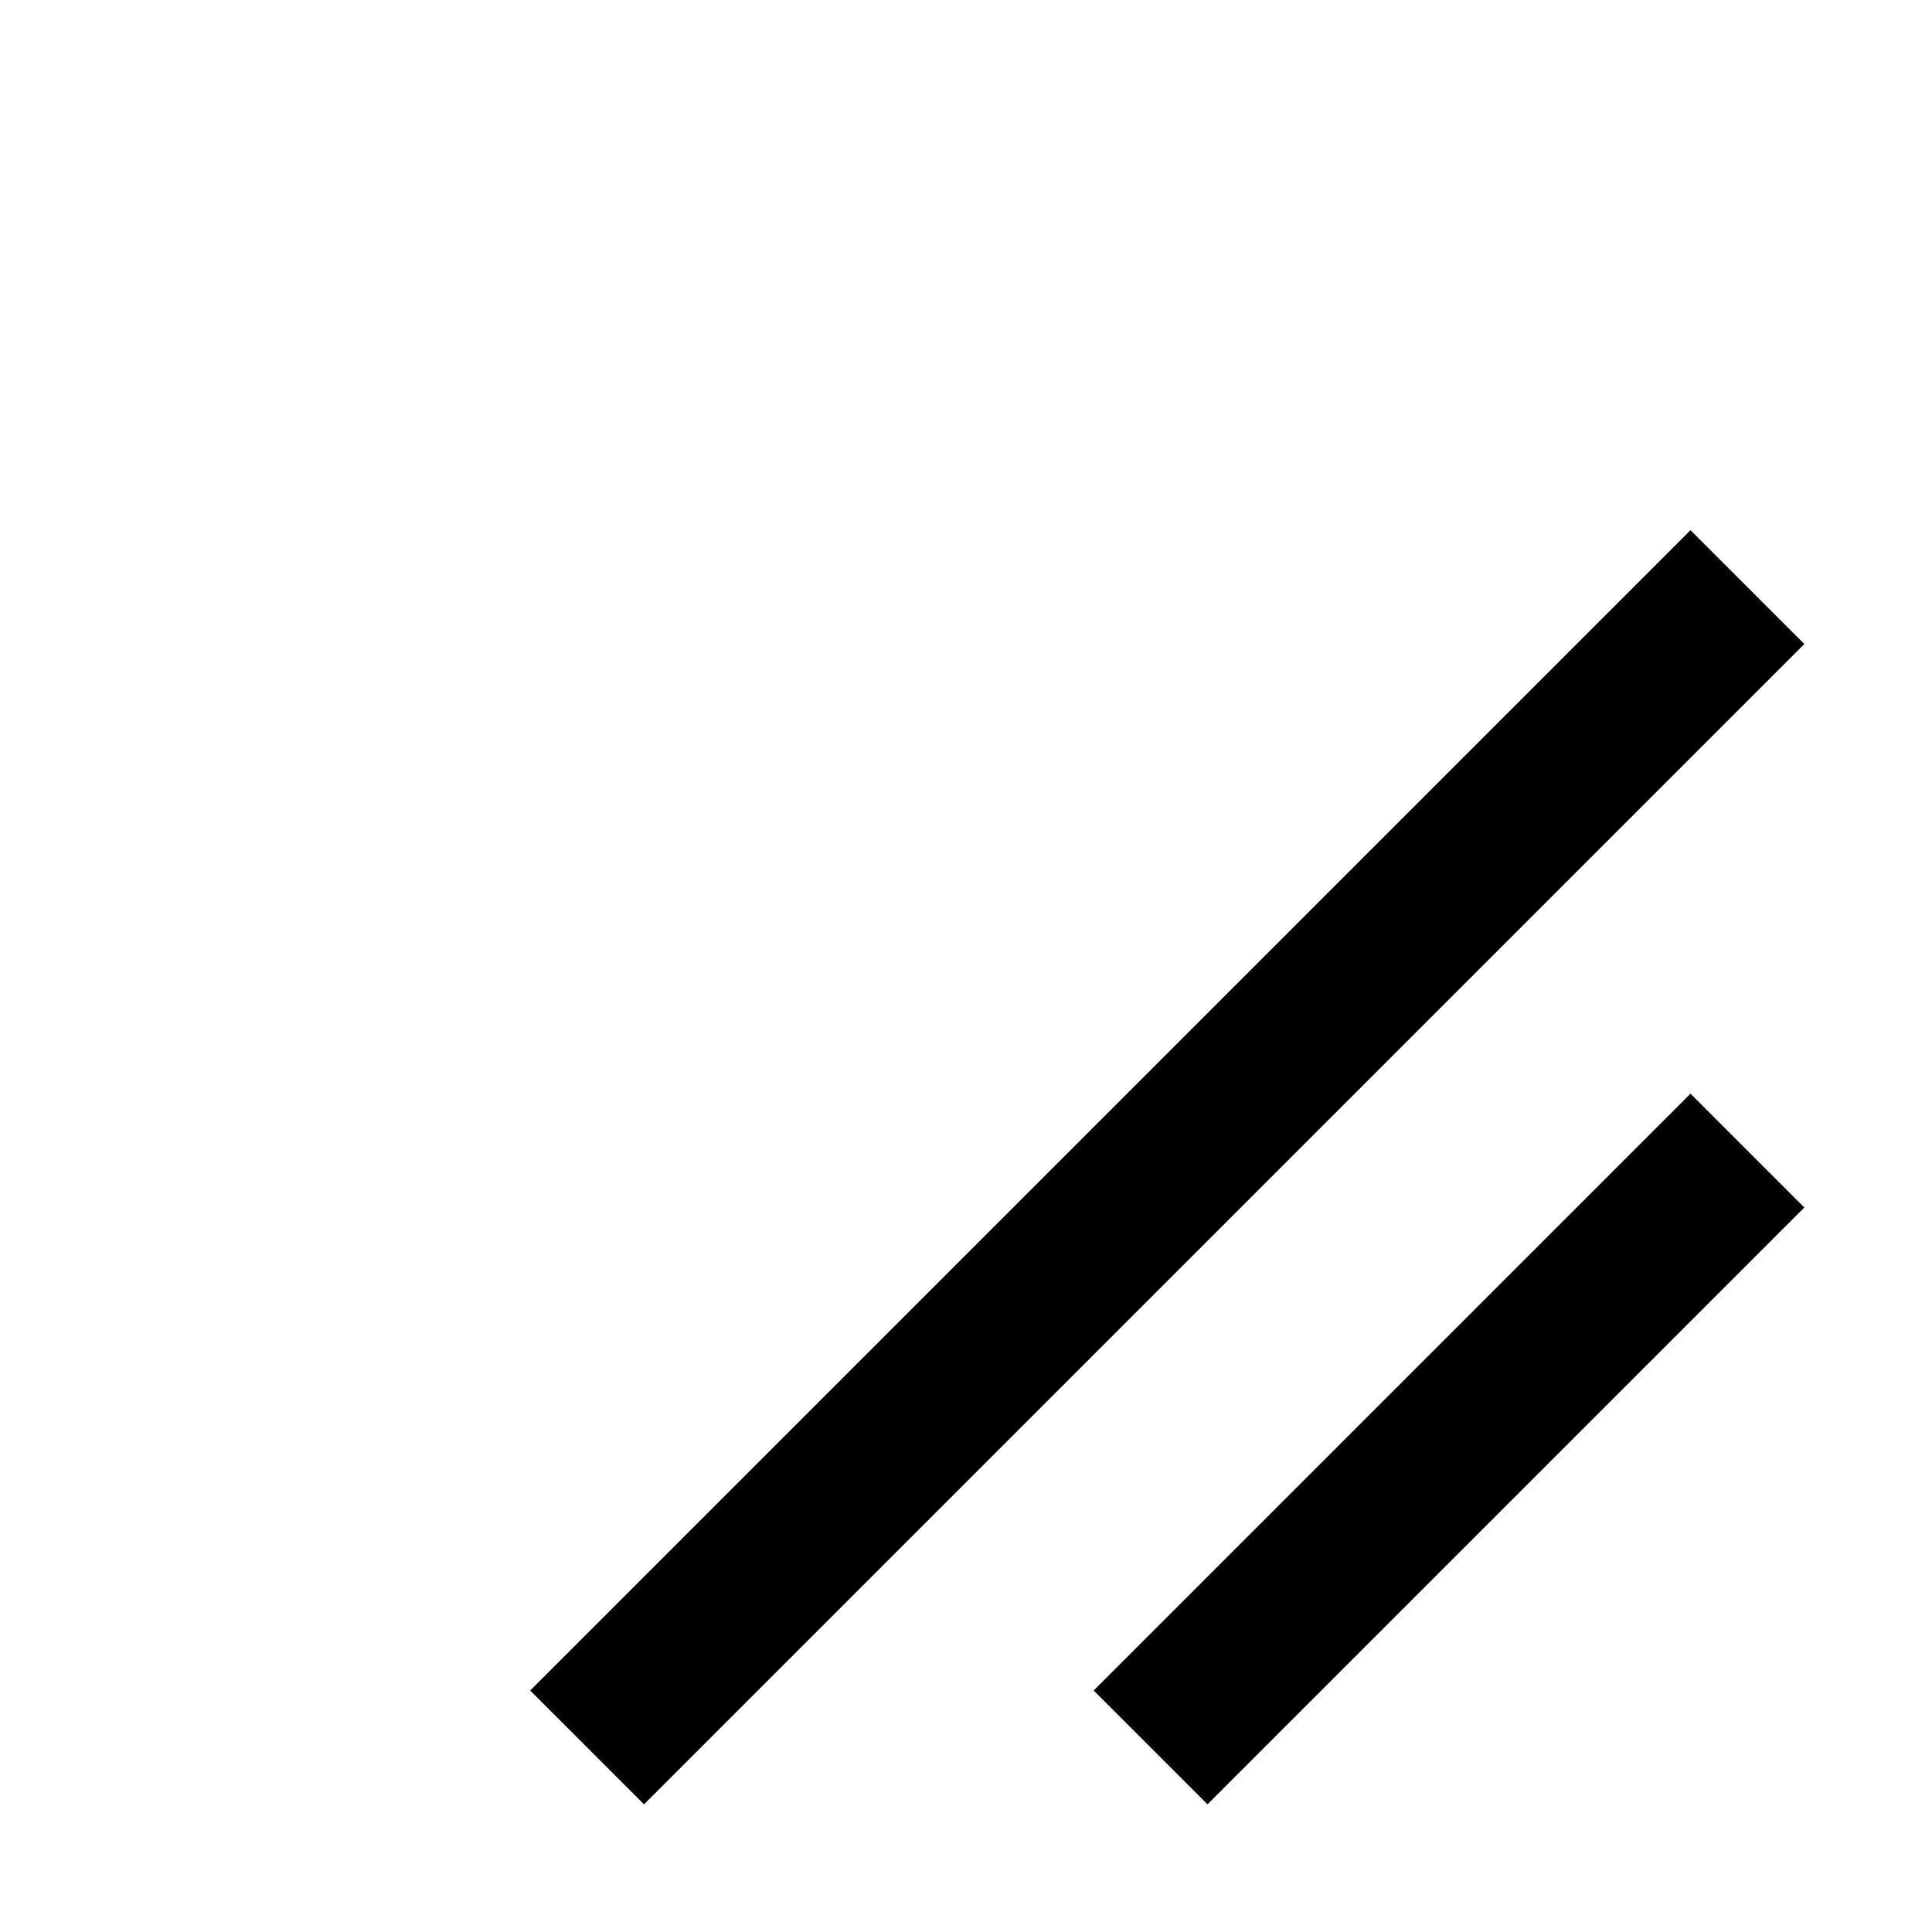
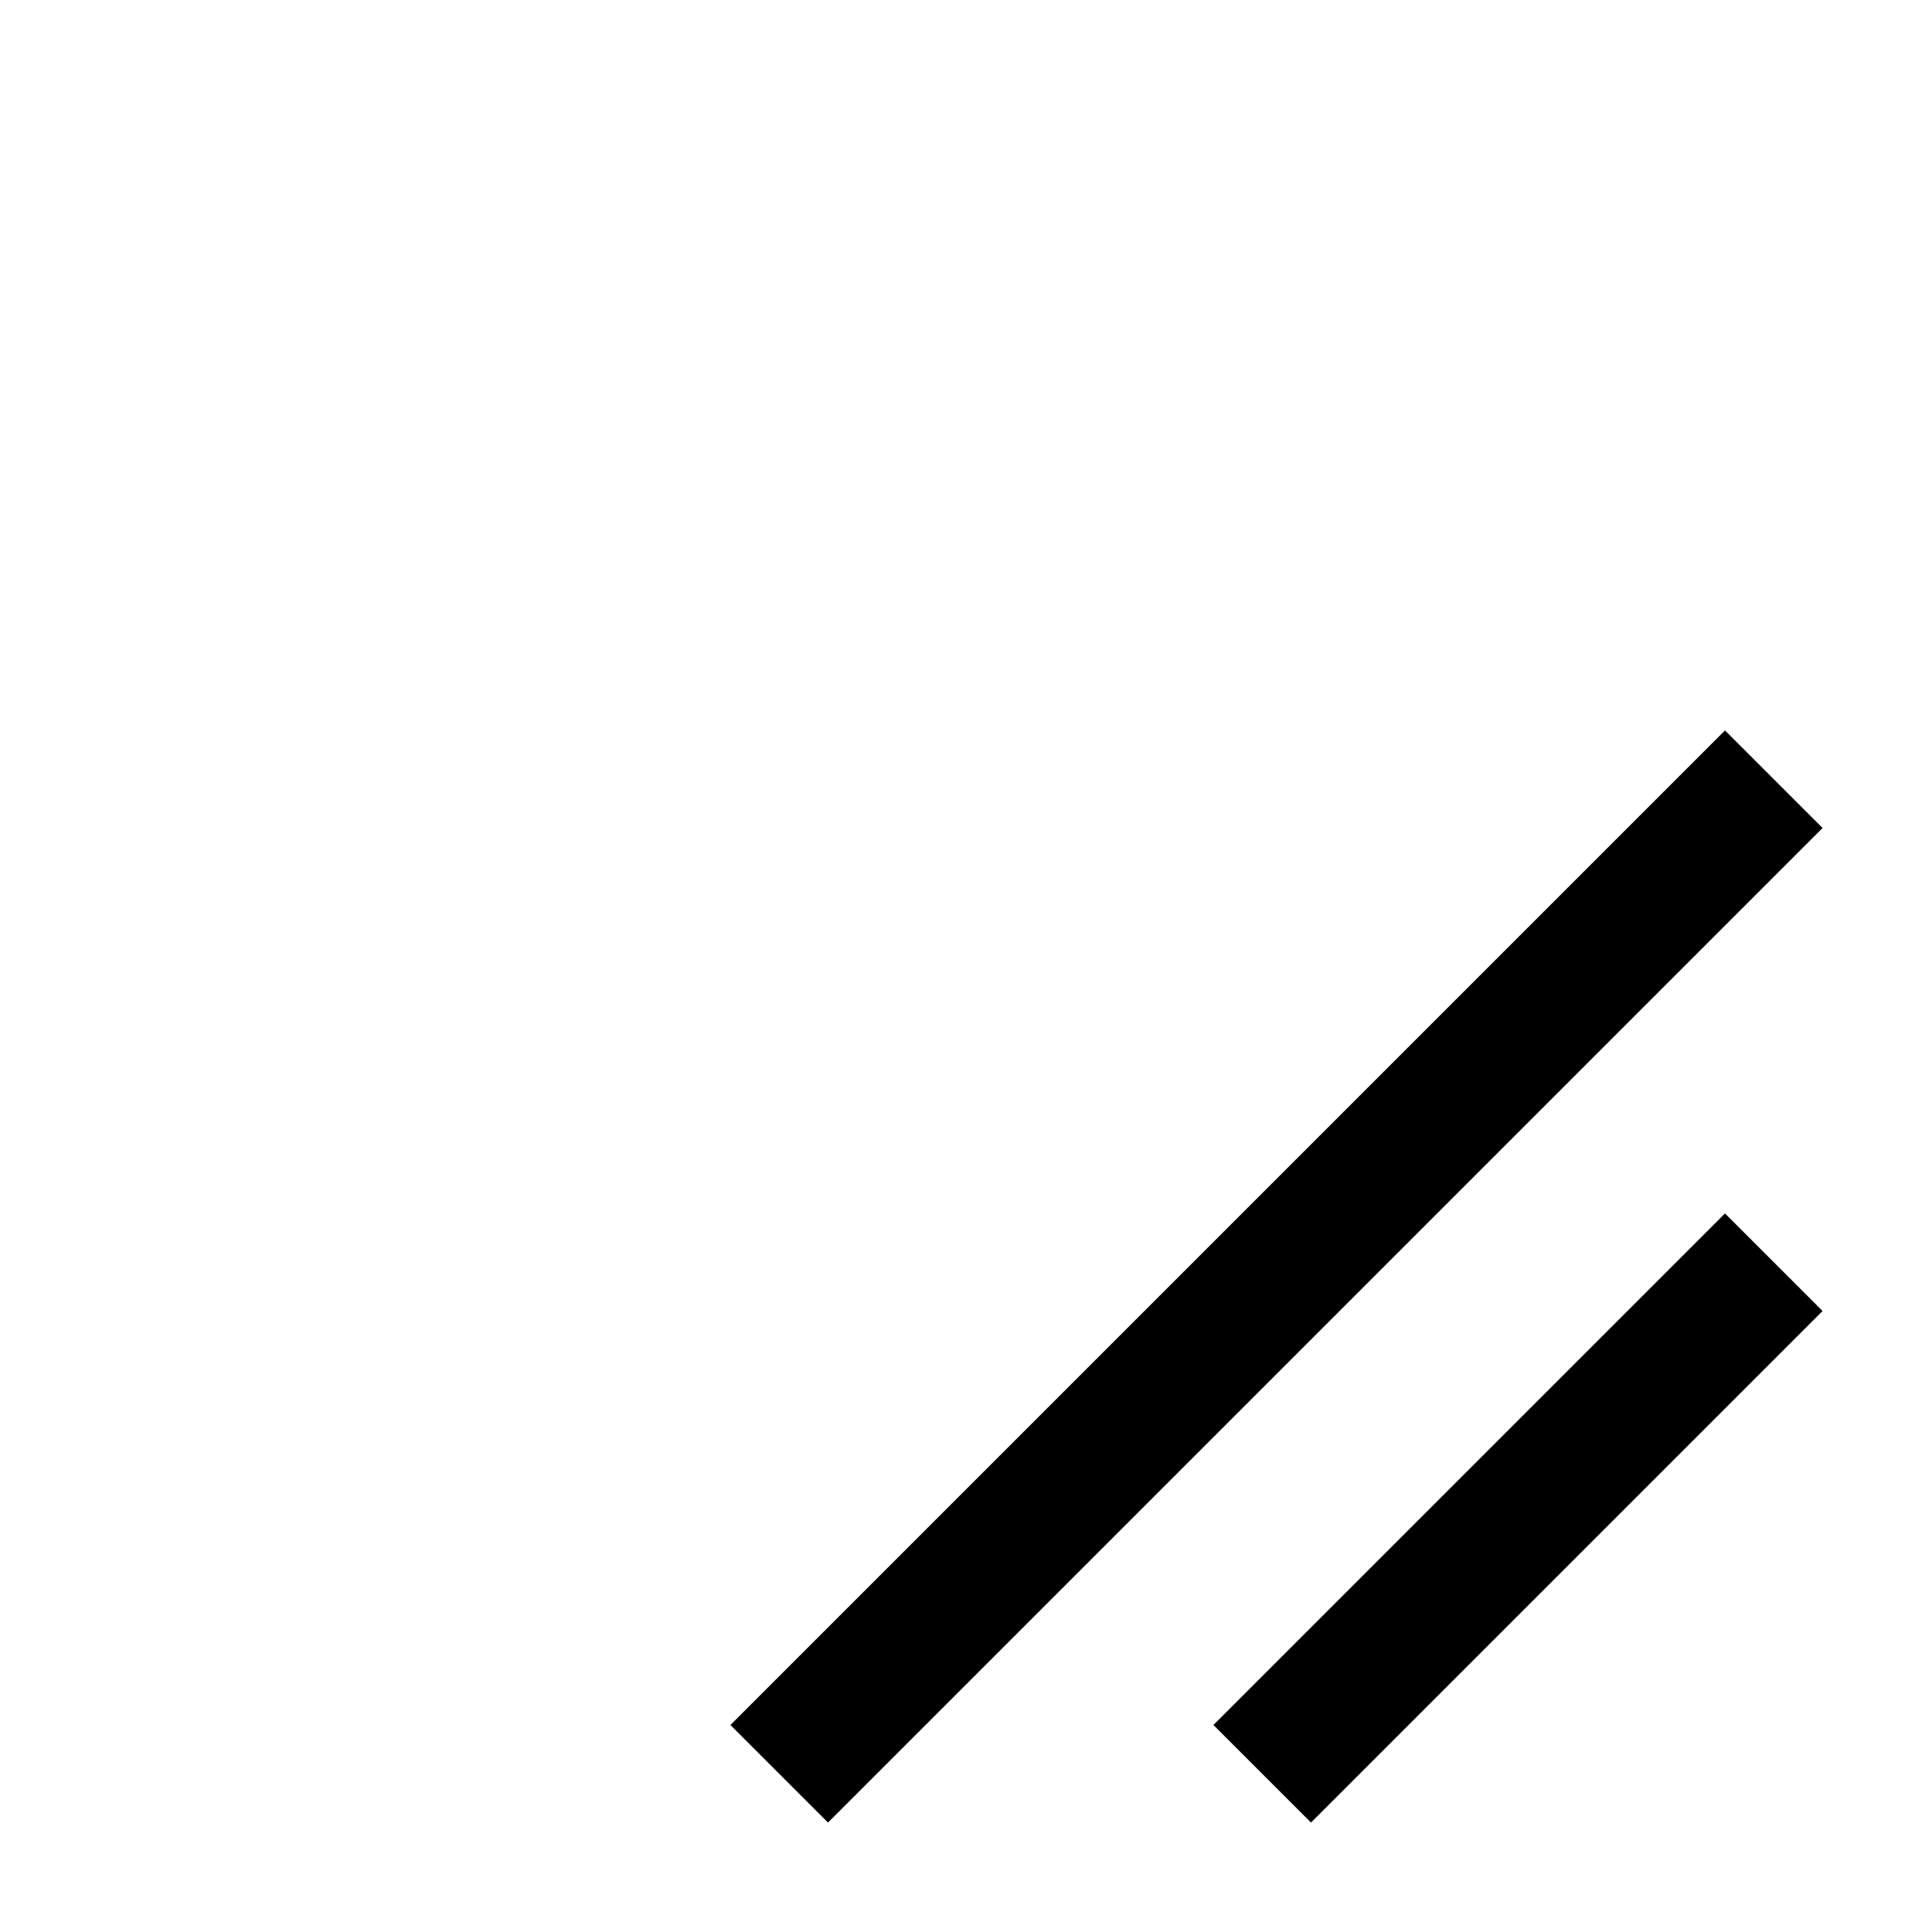
- <svg xmlns="http://www.w3.org/2000/svg" width="24" height="24" viewBox="0 0 24 24">
+ <svg xmlns="http://www.w3.org/2000/svg" width="24" height="24" viewBox="-4 -4 28 28">
  <path d="M22.414 8L8 22.414L6.586 21L21 6.586L22.414 8Z" />
  <path d="M22.414 15L15 22.414L13.586 21L21 13.586L22.414 15Z" />
</svg>
